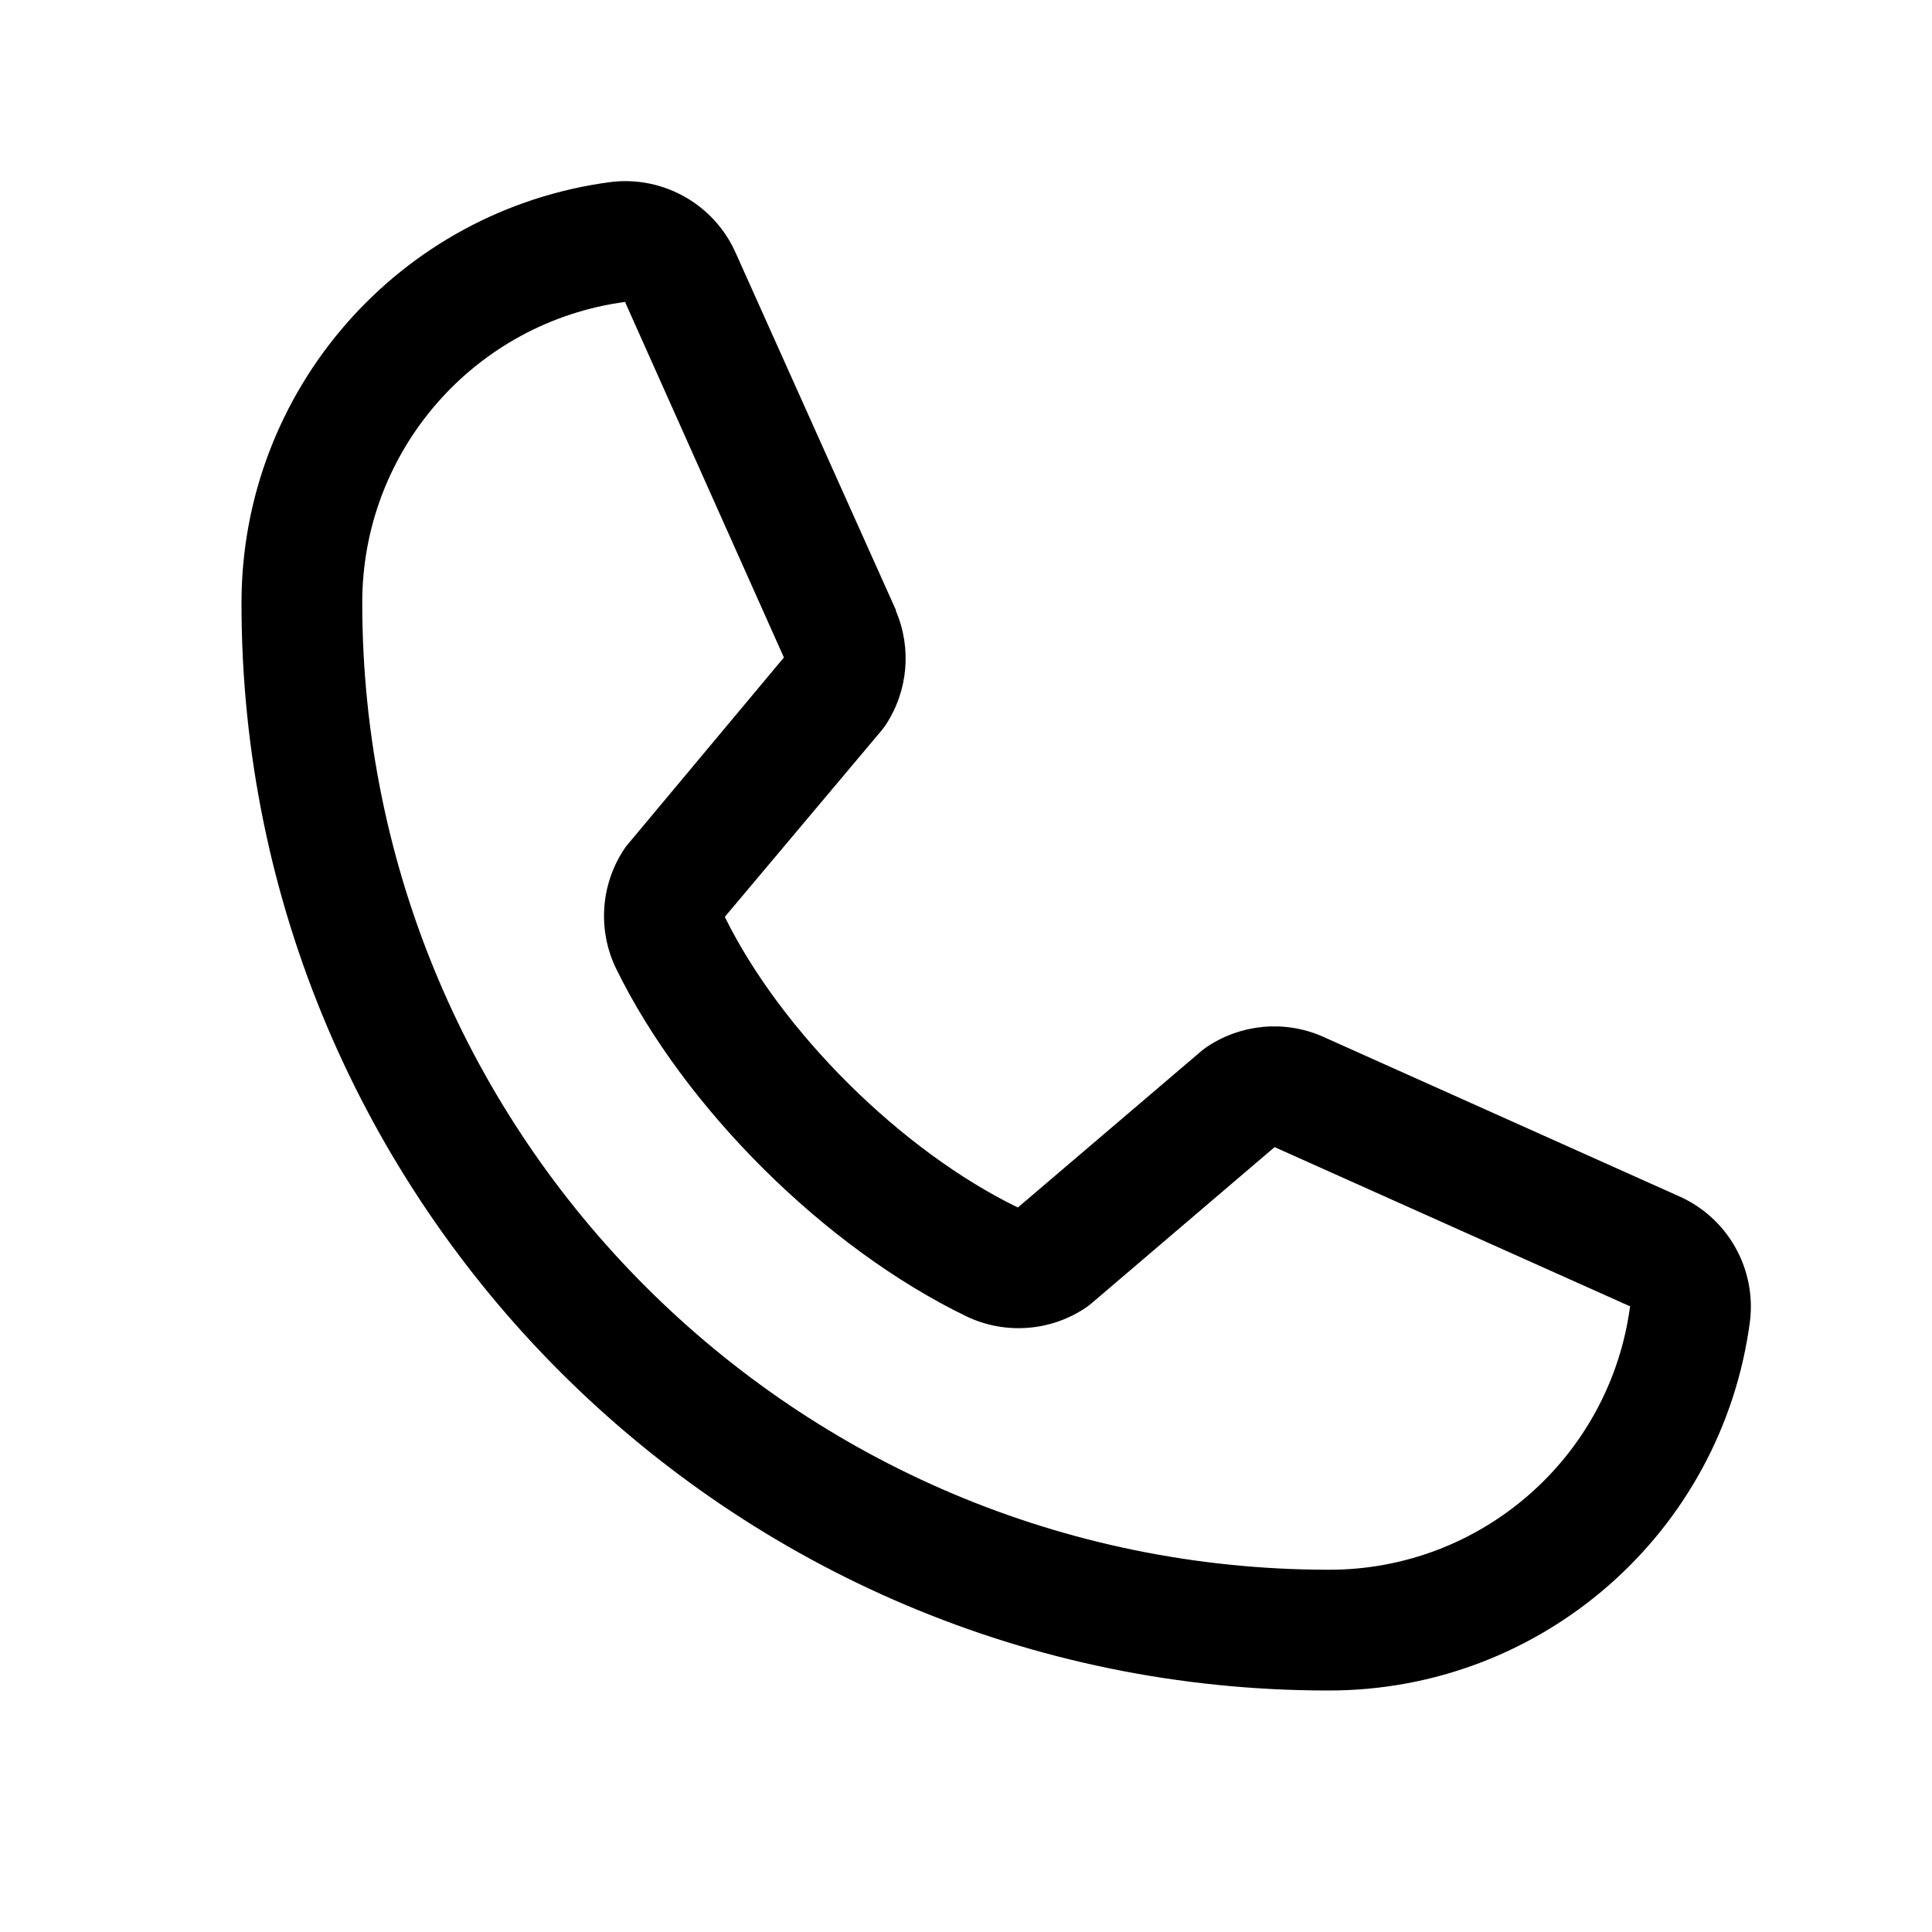
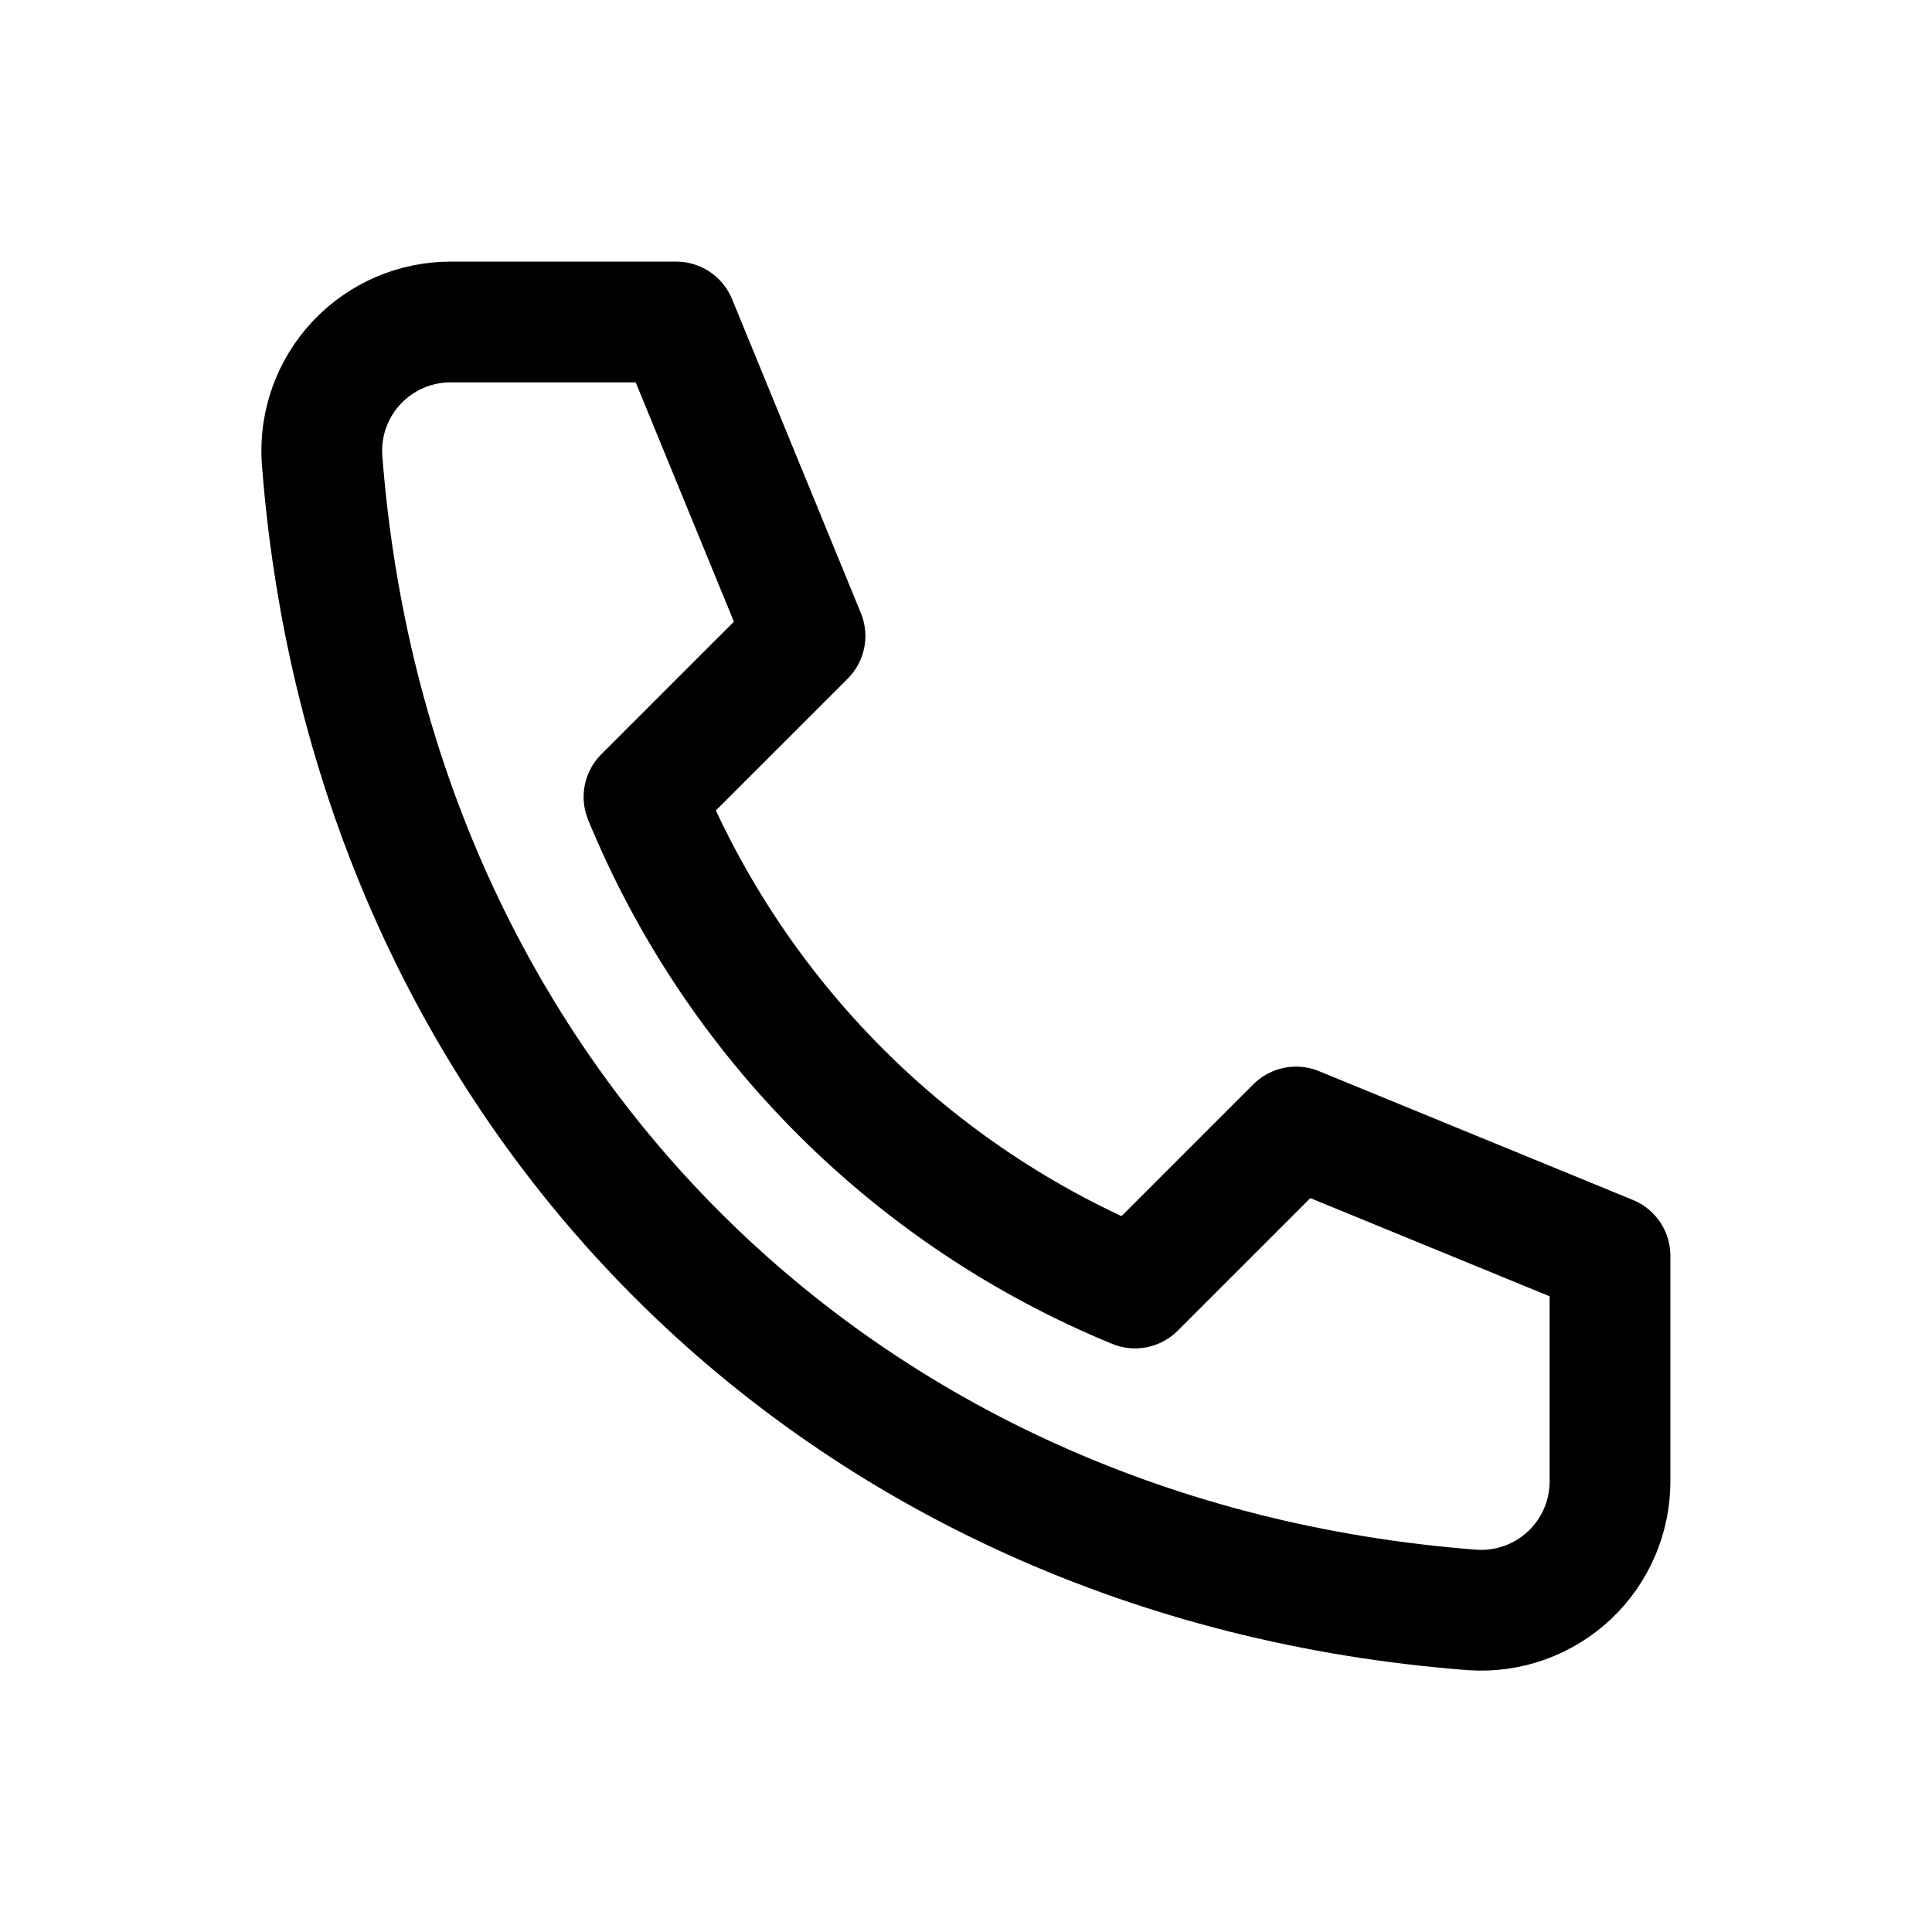
- <svg xmlns="http://www.w3.org/2000/svg" viewBox="0 0 256 256" fill="currentColor">
-   <path d="M222.37,158.46l-47.11-21.11-.13-.06a16,16,0,0,0-15.17,1.4,8.12,8.12,0,0,0-.75.56L134.87,160c-15.42-7.49-31.34-23.29-38.83-38.51l20.78-24.71c.2-.25.39-.5.57-.77a16,16,0,0,0,1.32-15.06l0-.12L97.54,33.64a16,16,0,0,0-16.62-9.52A56.26,56.26,0,0,0,32,80c0,79.4,64.6,144,144,144a56.26,56.26,0,0,0,55.88-48.92A16,16,0,0,0,222.37,158.46ZM176,208A128.14,128.14,0,0,1,48,80,40.2,40.2,0,0,1,82.87,40a.61.61,0,0,0,0,.12l21,47L83.2,111.86a6.13,6.13,0,0,0-.57.77,16,16,0,0,0-1,15.7c9.06,18.53,27.73,37.06,46.46,46.11a16,16,0,0,0,15.75-1.14,8.44,8.44,0,0,0,.74-.56L168.89,152l47,21.05h0s.08,0,.11,0A40.21,40.21,0,0,1,176,208Z" />
+ <svg xmlns="http://www.w3.org/2000/svg" viewBox="0 0 24 24" fill="none" stroke="currentColor" stroke-width="1.5" stroke-linecap="round" stroke-linejoin="round">
+   <path d="M8.4 4H5.6A1.6 1.6 0 0 0 4 5.7C4.6 13.6 10.4 19.4 18.3 20a1.6 1.6 0 0 0 1.7-1.6v-2.8l-3.9-1.6-2 2a11.2 11.2 0 0 1-6.1-6.1l2-2Z" />
</svg>
